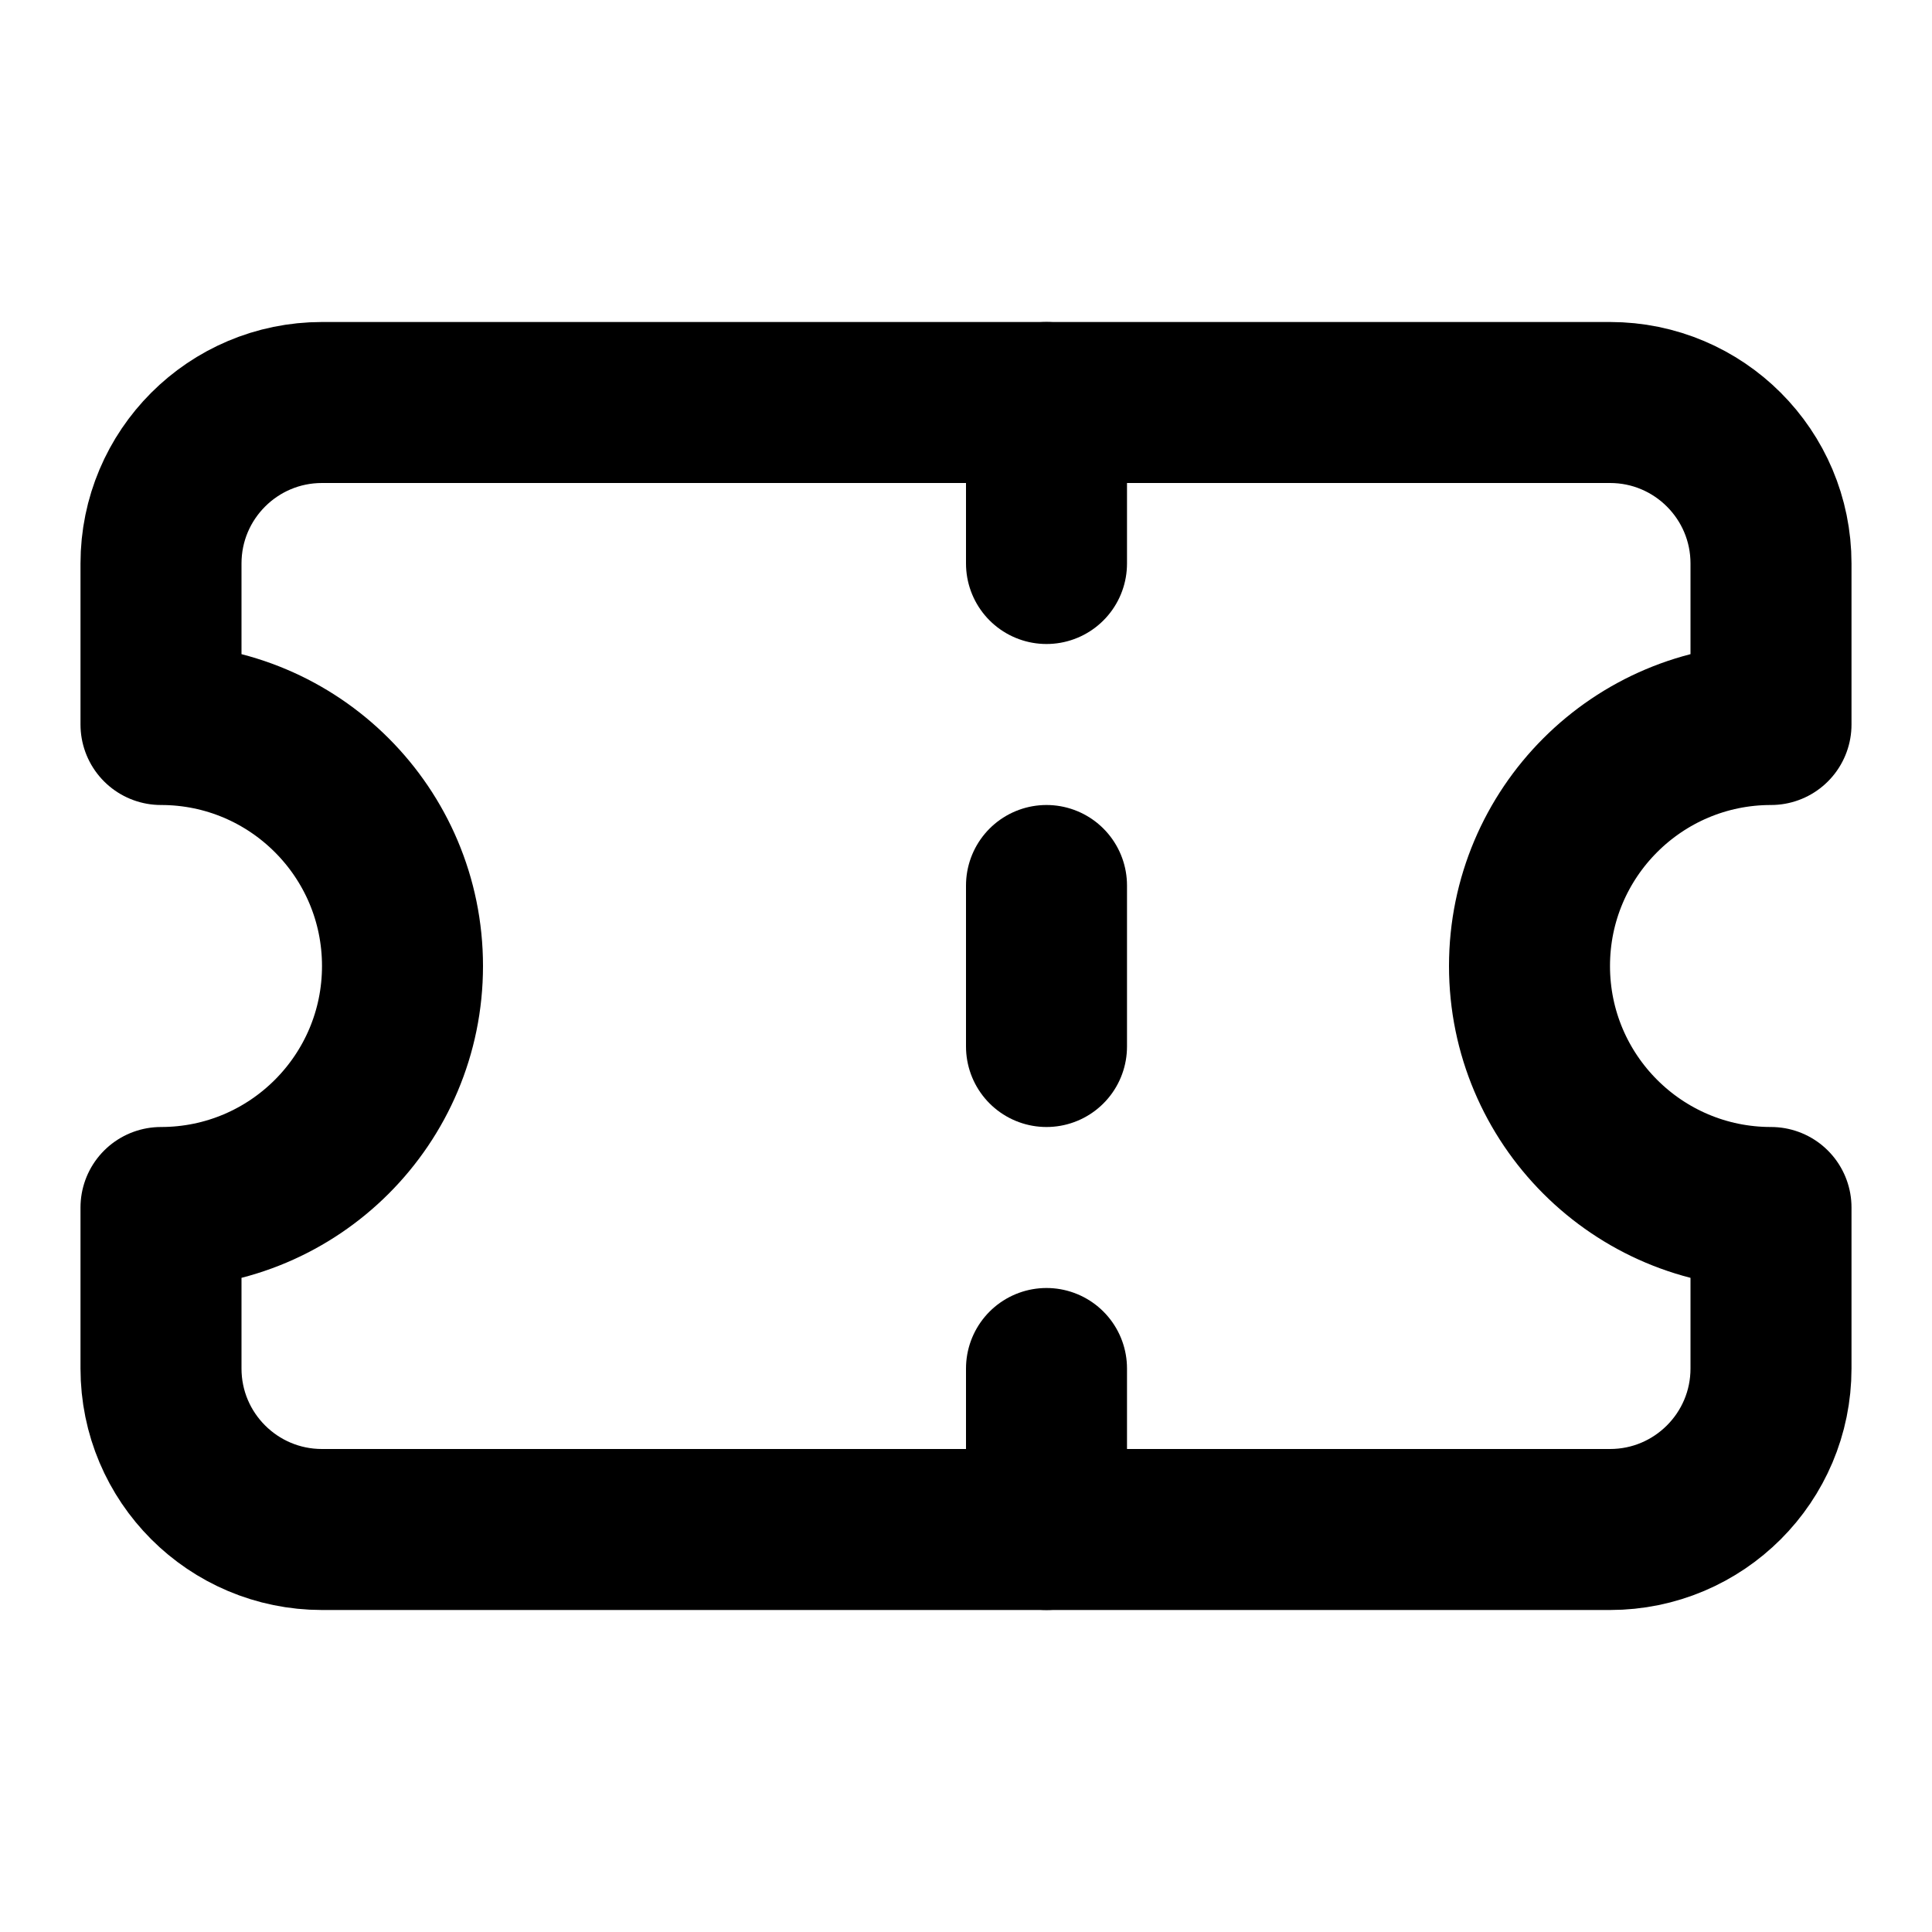
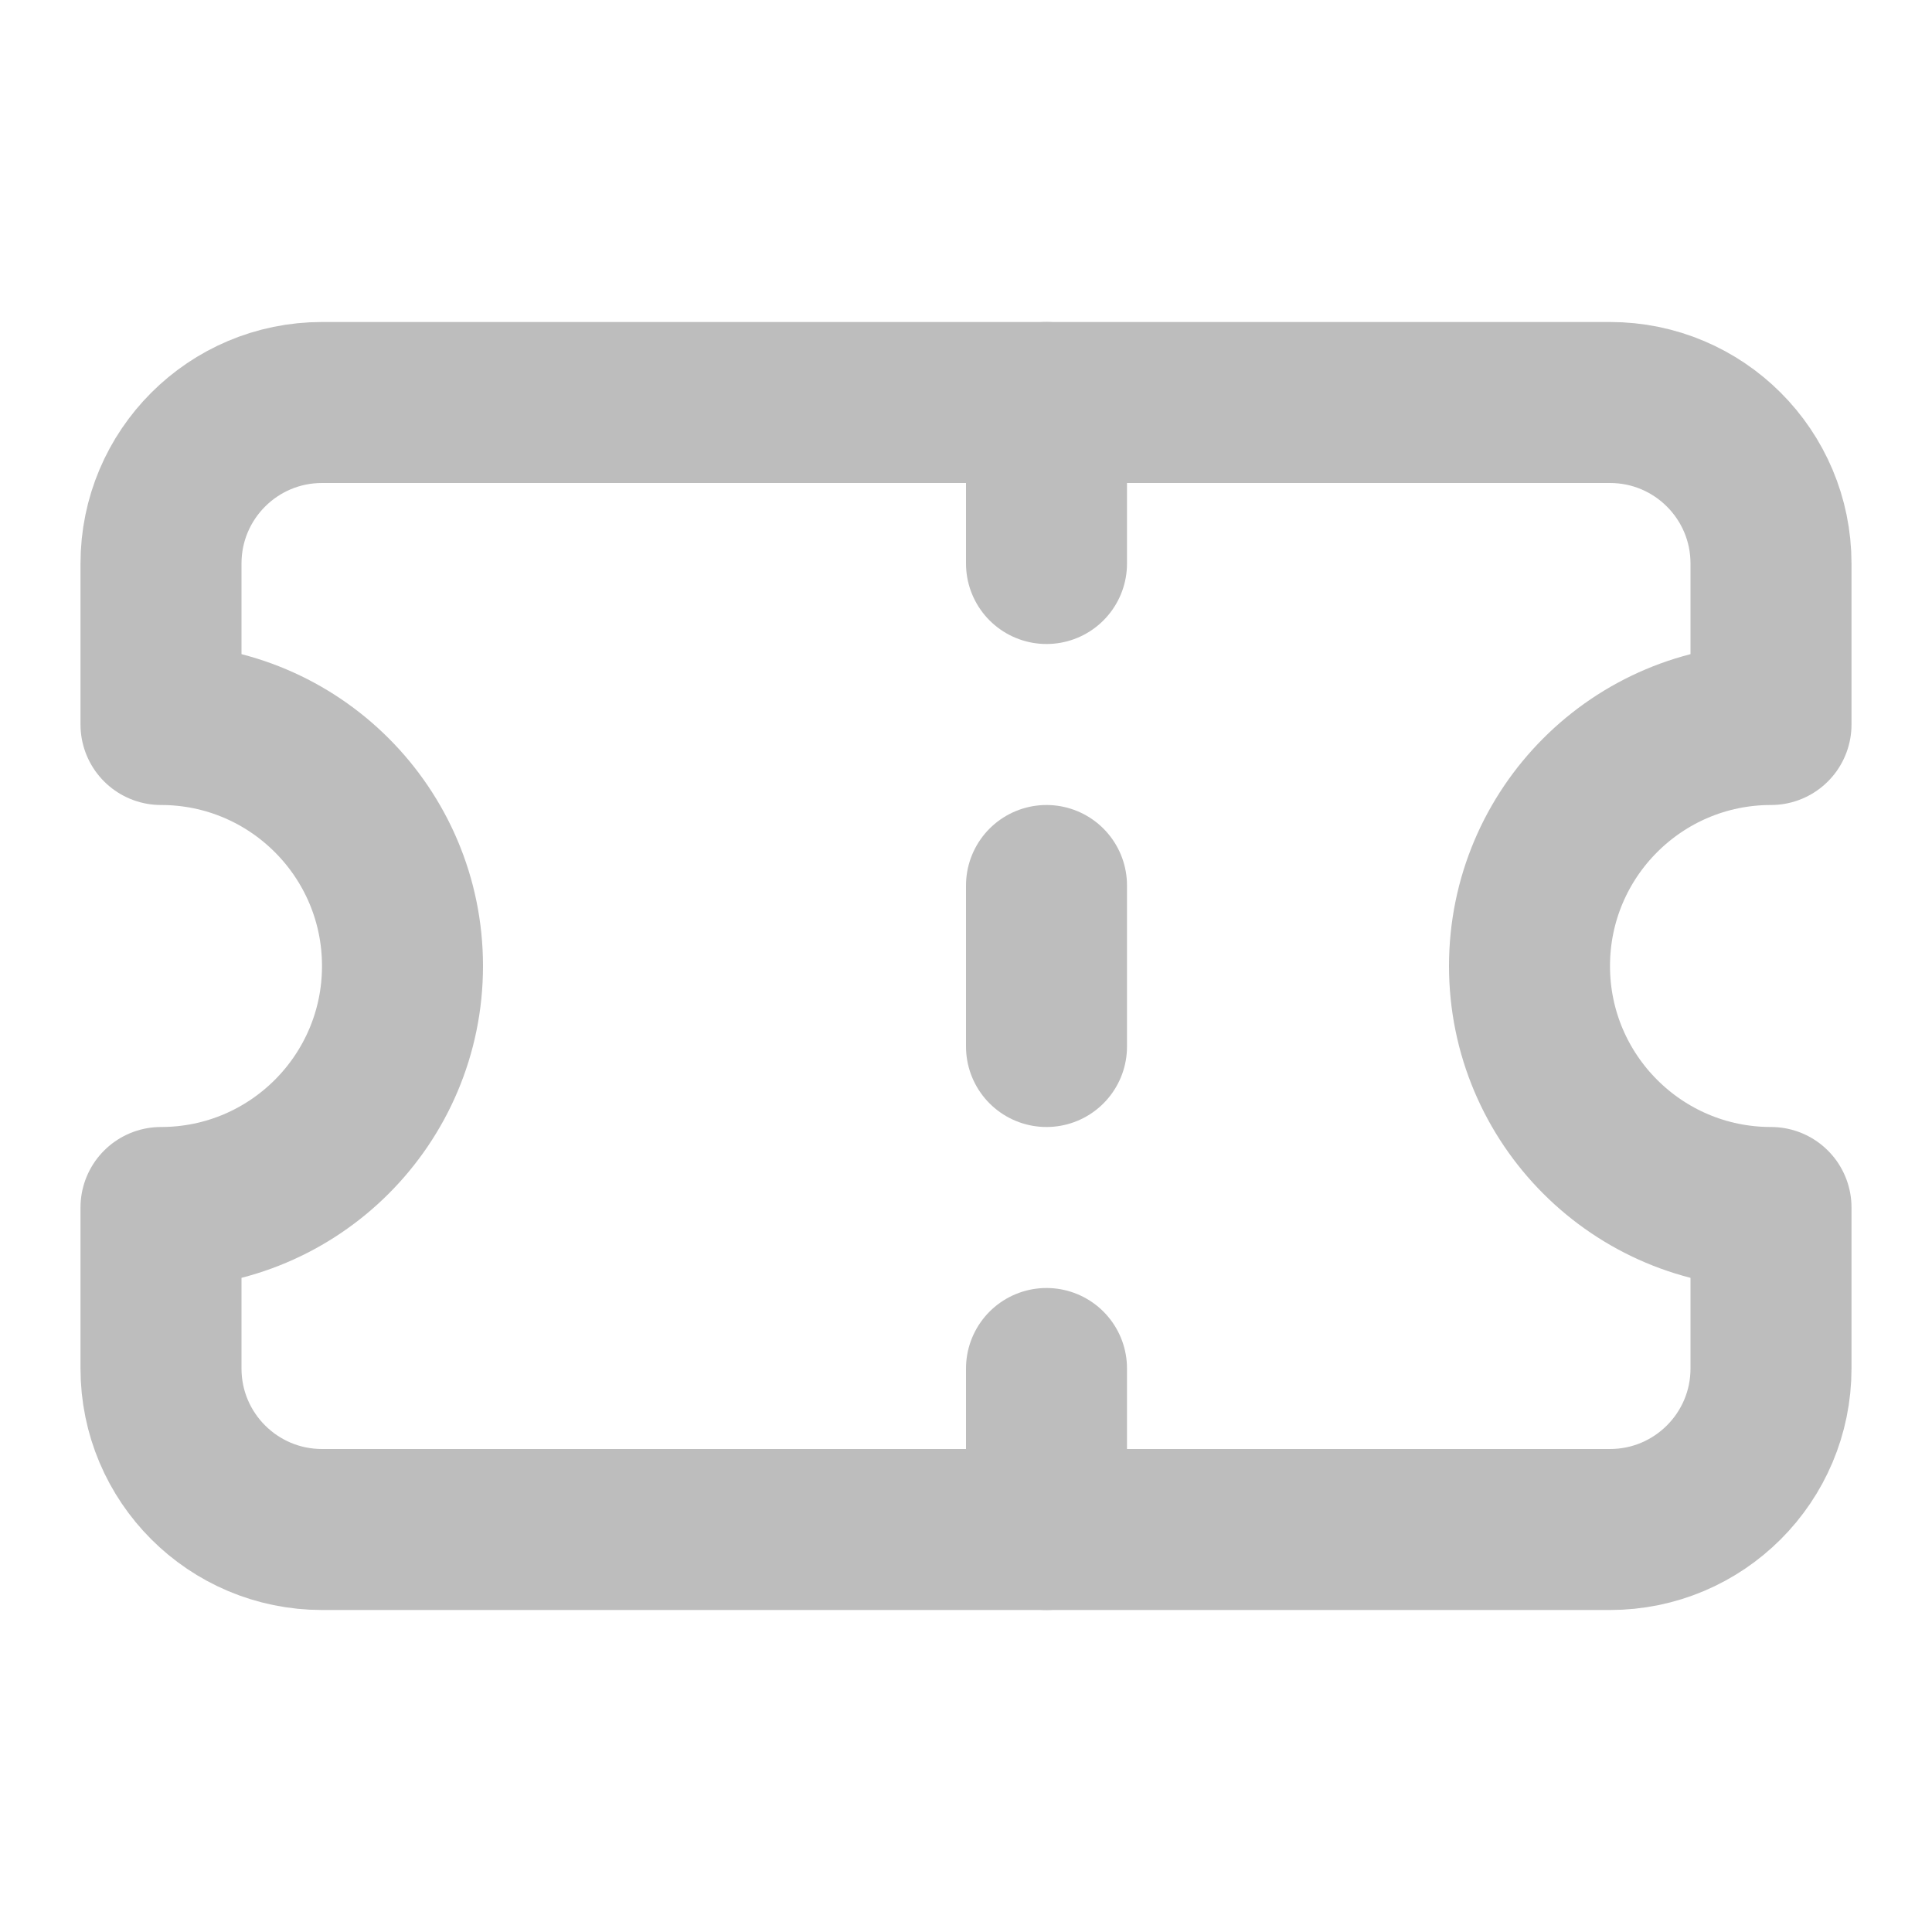
- <svg xmlns="http://www.w3.org/2000/svg" width="24" height="24" viewBox="0 0 24 24" fill="none" stroke="currentColor" stroke-width="2" stroke-linecap="round" stroke-linejoin="round" class="lucide lucide-ticket-icon lucide-ticket">
+ <svg xmlns="http://www.w3.org/2000/svg" width="24" height="24" viewBox="0 0 24 24" fill="none" stroke="#BDBDBD" stroke-width="2" stroke-linecap="round" stroke-linejoin="round" class="lucide lucide-ticket-icon lucide-ticket">
  <path d="M2 9a3 3 0 0 1 0 6v2a2 2 0 0 0 2 2h16a2 2 0 0 0 2-2v-2a3 3 0 0 1 0-6V7a2 2 0 0 0-2-2H4a2 2 0 0 0-2 2Z" />
  <path d="M13 5v2" />
  <path d="M13 17v2" />
  <path d="M13 11v2" />
</svg>
